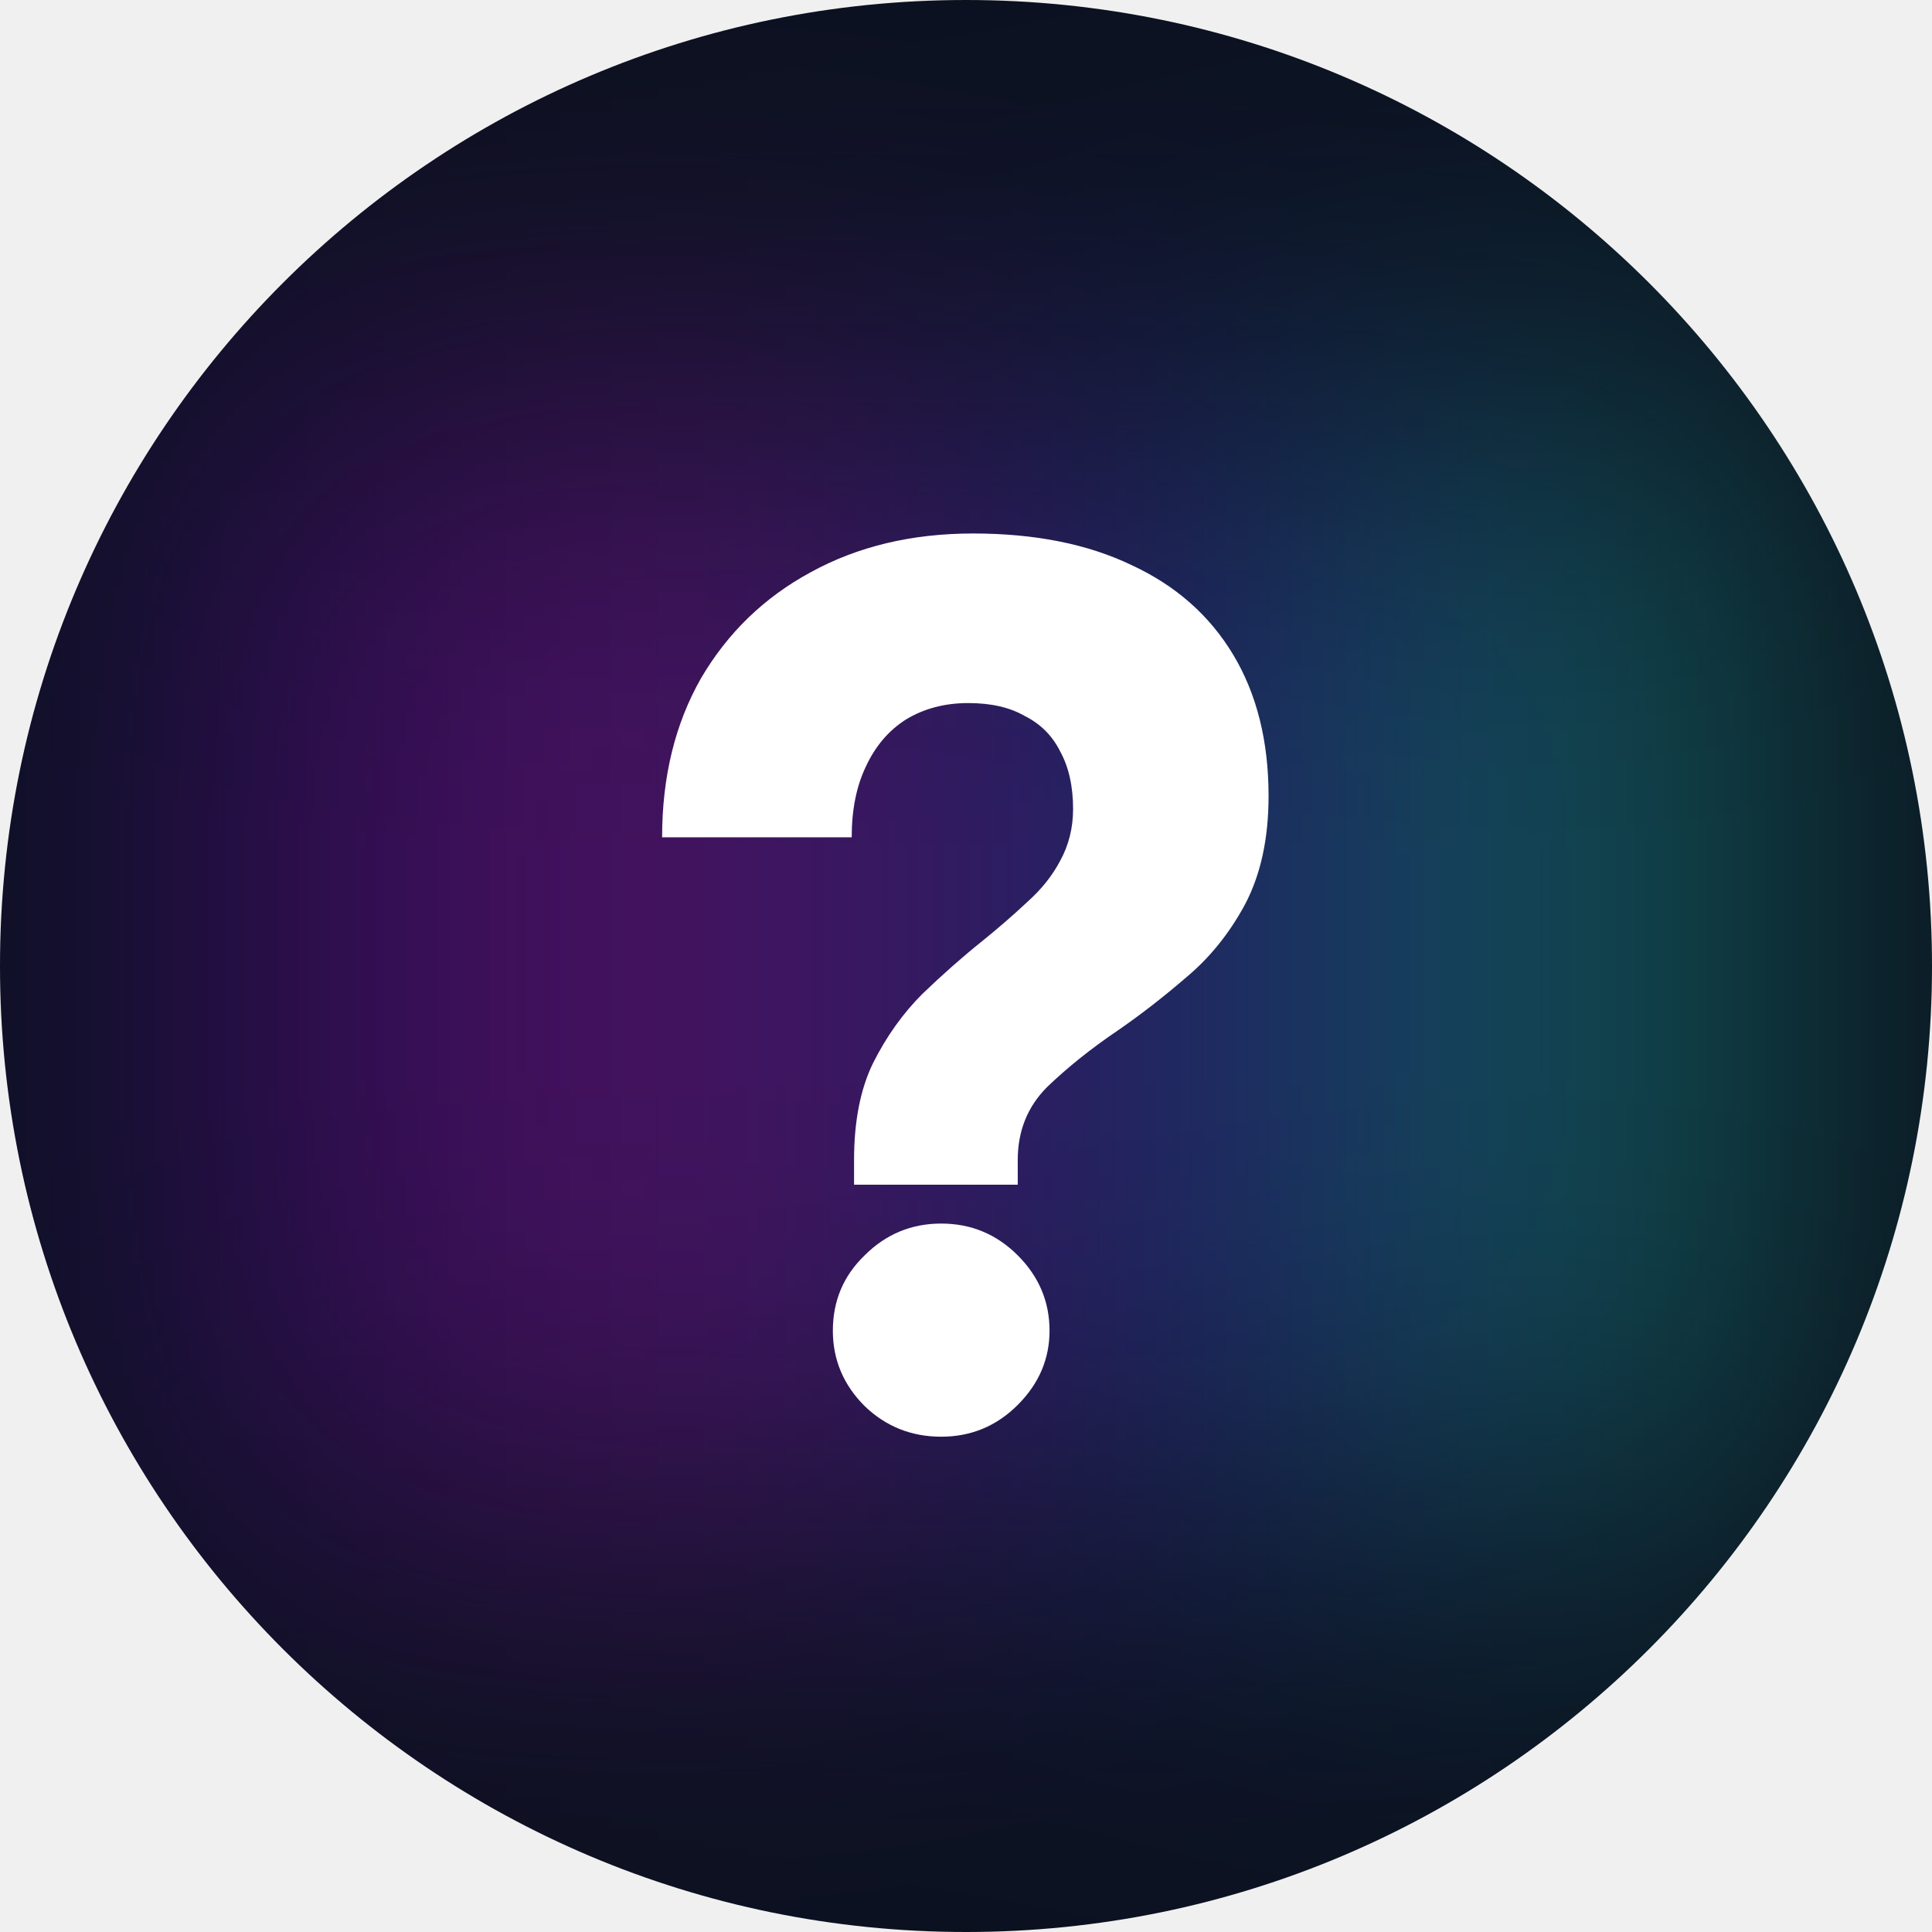
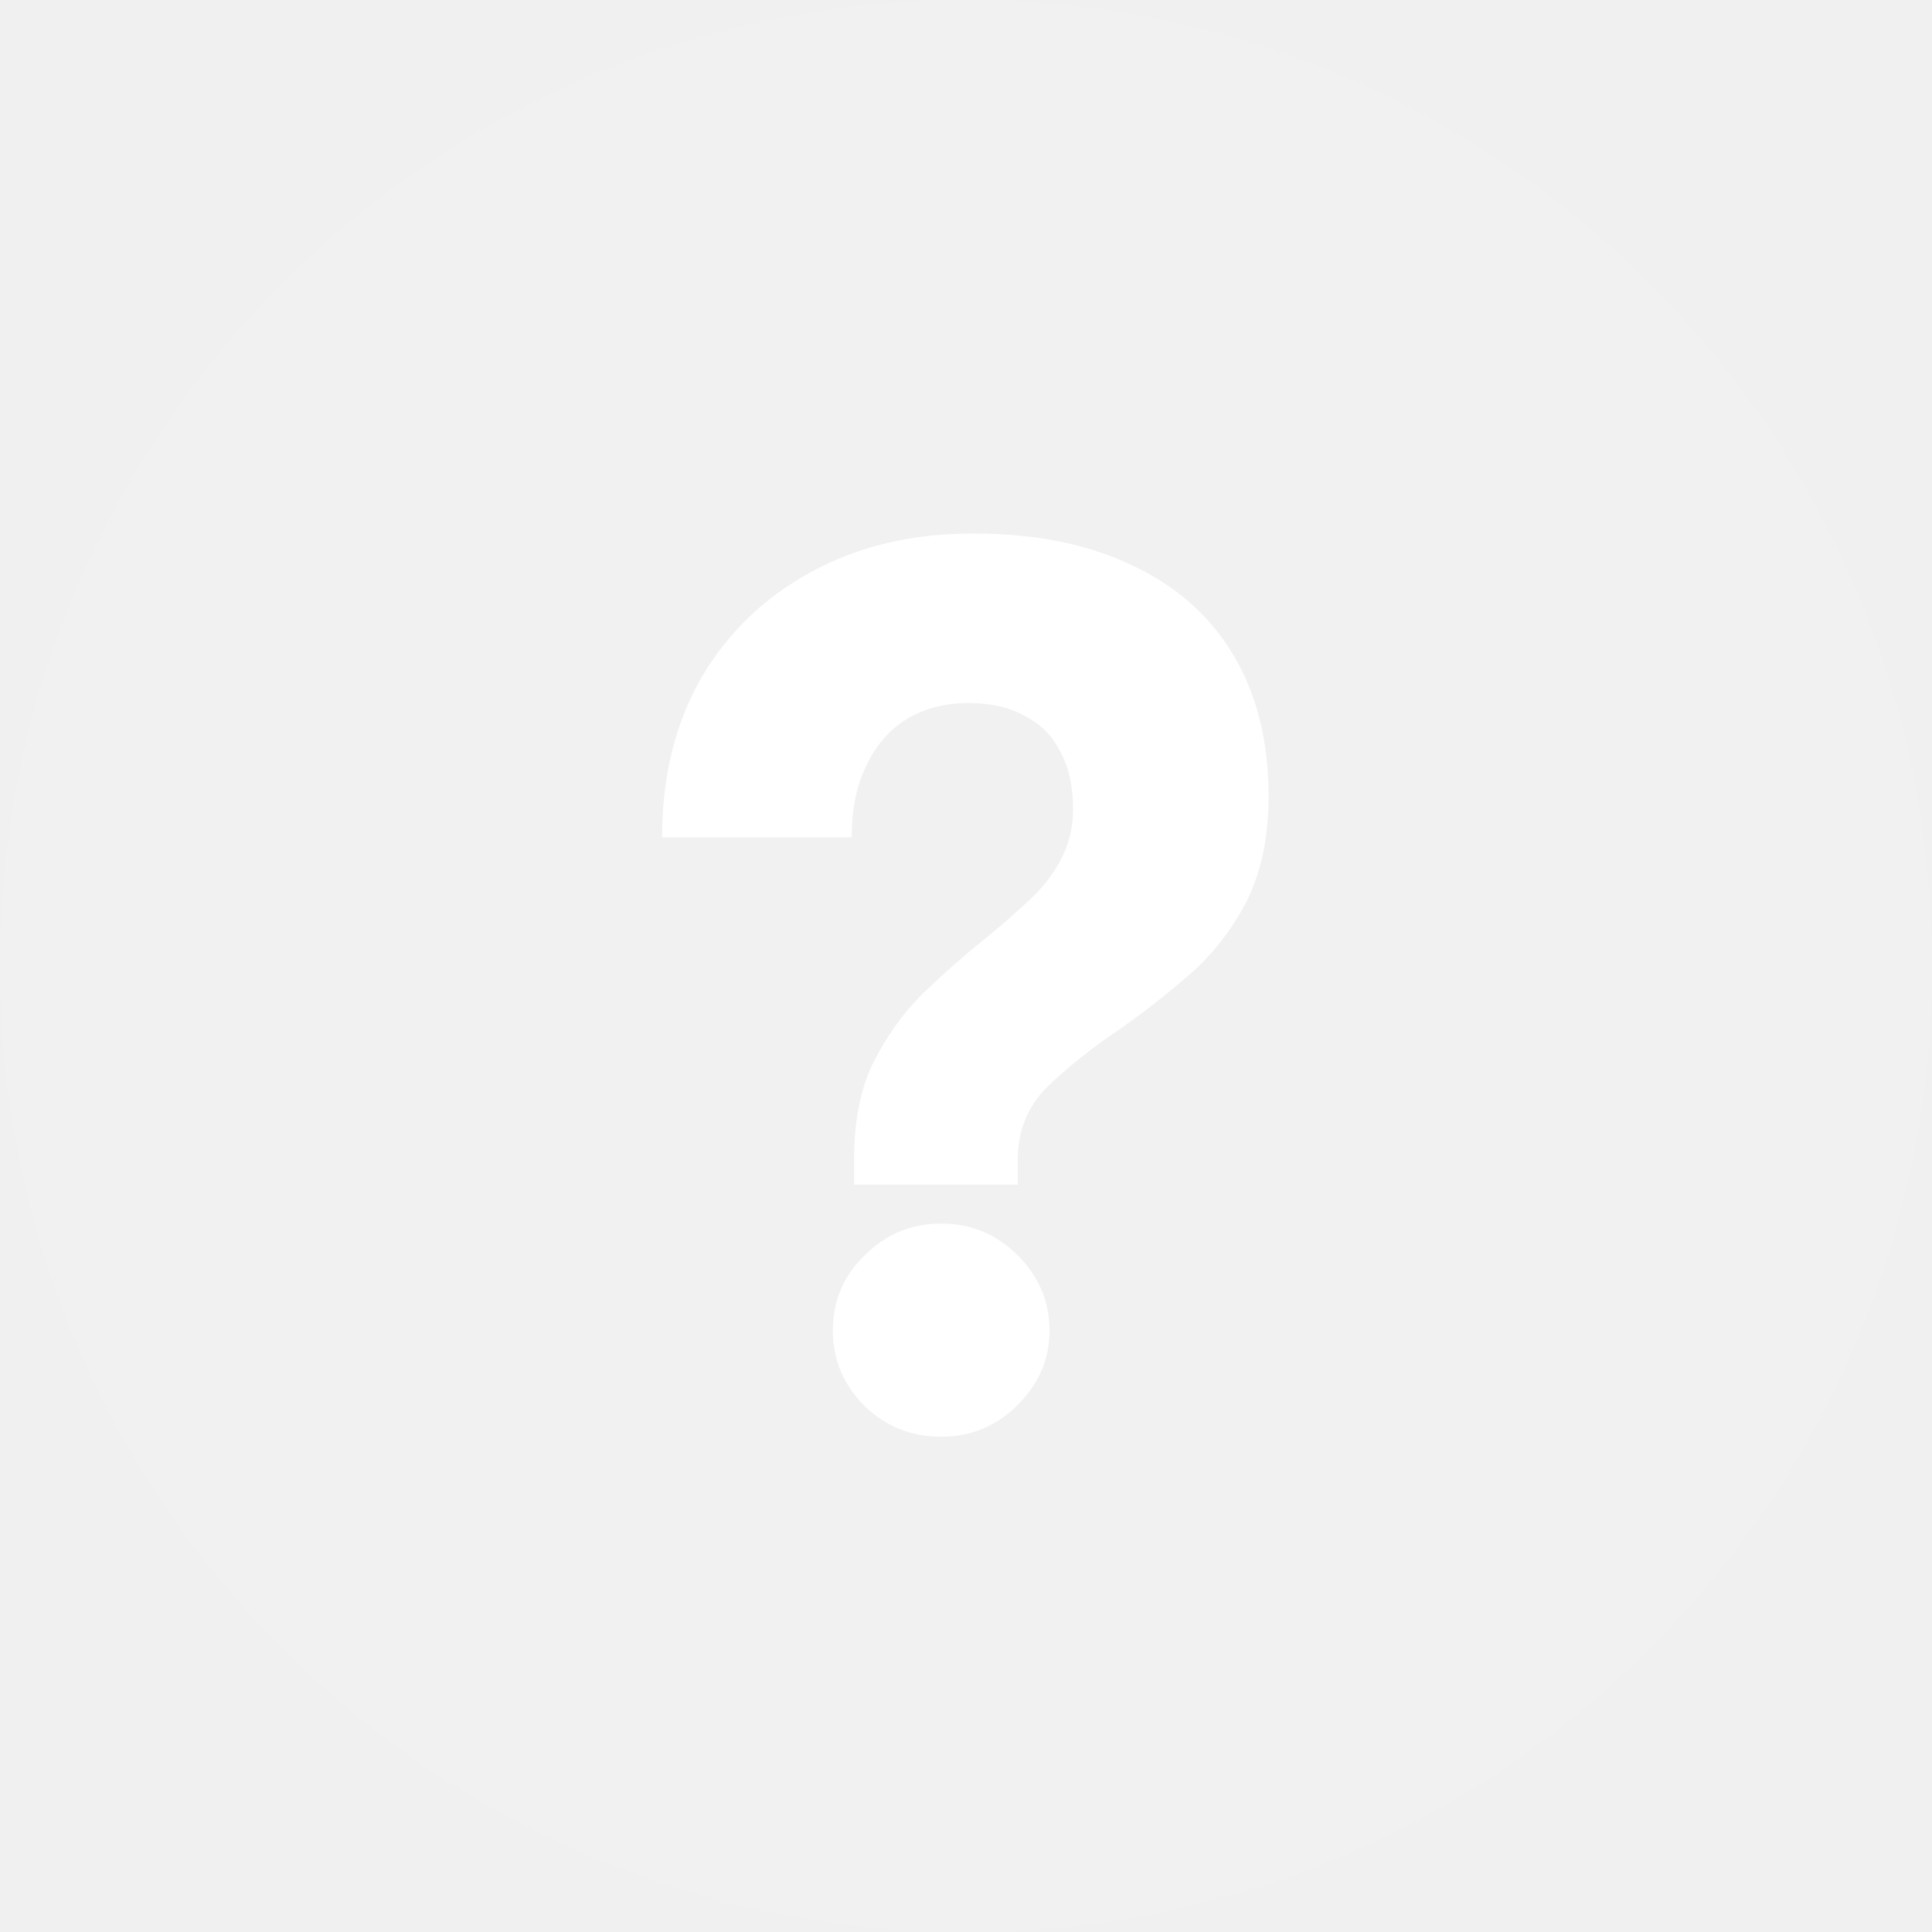
<svg xmlns="http://www.w3.org/2000/svg" width="420" height="420" viewBox="0 0 420 420" fill="none">
-   <g clip-path="url(#clip0_1_11)">
-     <rect width="420" height="420" rx="210" fill="#0B111F" />
-     <g filter="url(#filter0_f_1_11)">
-       <path d="M380 86H40V325.907C40 329.824 43.176 333 47.093 333H372.907C376.824 333 380 329.824 380 325.907V86Z" fill="url(#paint0_linear_1_11)" fill-opacity="0.4" />
-     </g>
-     <path d="M221.248 257.544H185.664V252.168C185.664 243.805 187.029 236.808 189.76 231.176C192.661 225.373 196.245 220.339 200.512 216.072C204.949 211.805 209.301 207.965 213.568 204.552C217.152 201.651 220.395 198.835 223.296 196.104C226.368 193.373 228.757 190.387 230.464 187.144C232.341 183.731 233.28 179.976 233.28 175.88C233.28 170.931 232.341 166.749 230.464 163.336C228.757 159.923 226.197 157.363 222.784 155.656C219.541 153.779 215.445 152.84 210.496 152.84C205.376 152.84 200.853 154.035 196.928 156.424C193.173 158.813 190.272 162.227 188.224 166.664C186.176 170.931 185.152 176.051 185.152 182.024H143.936C143.936 168.883 146.752 157.363 152.384 147.464C158.187 137.565 166.123 129.885 176.192 124.424C186.432 118.792 198.208 115.976 211.52 115.976C225.003 115.976 236.523 118.28 246.08 122.888C255.637 127.325 262.976 133.811 268.096 142.344C273.216 150.877 275.776 161.117 275.776 173.064C275.776 182.28 274.069 190.131 270.656 196.616C267.243 202.931 262.976 208.221 257.856 212.488C252.907 216.755 247.957 220.595 243.008 224.008C237.205 227.933 232.085 232.029 227.648 236.296C223.381 240.563 221.248 245.853 221.248 252.168V257.544ZM204.608 312.328C198.123 312.328 192.576 310.109 187.968 305.672C183.36 301.064 181.056 295.603 181.056 289.288C181.056 282.803 183.36 277.341 187.968 272.904C192.576 268.296 198.123 265.992 204.608 265.992C211.093 265.992 216.64 268.296 221.248 272.904C225.856 277.512 228.16 282.973 228.16 289.288C228.16 295.432 225.856 300.808 221.248 305.416C216.64 310.024 211.093 312.328 204.608 312.328Z" fill="white" />
-   </g>
-   <defs>
-     <filter id="filter0_f_1_11" x="-160" y="-114" width="740" height="647" filterUnits="userSpaceOnUse" color-interpolation-filters="sRGB">
-       <feFlood flood-opacity="0" result="BackgroundImageFix" />
-       <feBlend mode="normal" in="SourceGraphic" in2="BackgroundImageFix" result="shape" />
-       <feGaussianBlur stdDeviation="100" result="effect1_foregroundBlur_1_11" />
-     </filter>
-     <linearGradient id="paint0_linear_1_11" x1="380" y1="333" x2="40" y2="333" gradientUnits="userSpaceOnUse">
-       <stop stop-color="#14FDA9" />
-       <stop offset="0.365" stop-color="#2F35C9" />
-       <stop offset="0.725" stop-color="#BD11BE" />
-       <stop offset="1" stop-color="#4100AC" />
-     </linearGradient>
-     <clipPath id="clip0_1_11">
-       <rect width="420" height="420" rx="210" fill="white" />
-     </clipPath>
-   </defs>
+   <rect width="420" height="420" rx="210" fill="white" fill-opacity="0.1" />
+   <path d="M221.248 257.544H185.664V252.168C185.664 243.805 187.029 236.808 189.76 231.176C192.661 225.373 196.245 220.339 200.512 216.072C204.949 211.805 209.301 207.965 213.568 204.552C217.152 201.651 220.395 198.835 223.296 196.104C226.368 193.373 228.757 190.387 230.464 187.144C232.341 183.731 233.28 179.976 233.28 175.88C233.28 170.931 232.341 166.749 230.464 163.336C228.757 159.923 226.197 157.363 222.784 155.656C219.541 153.779 215.445 152.84 210.496 152.84C205.376 152.84 200.853 154.035 196.928 156.424C193.173 158.813 190.272 162.227 188.224 166.664C186.176 170.931 185.152 176.051 185.152 182.024H143.936C143.936 168.883 146.752 157.363 152.384 147.464C158.187 137.565 166.123 129.885 176.192 124.424C186.432 118.792 198.208 115.976 211.52 115.976C225.003 115.976 236.523 118.28 246.08 122.888C255.637 127.325 262.976 133.811 268.096 142.344C273.216 150.877 275.776 161.117 275.776 173.064C275.776 182.28 274.069 190.131 270.656 196.616C267.243 202.931 262.976 208.221 257.856 212.488C252.907 216.755 247.957 220.595 243.008 224.008C237.205 227.933 232.085 232.029 227.648 236.296C223.381 240.563 221.248 245.853 221.248 252.168V257.544ZM204.608 312.328C198.123 312.328 192.576 310.109 187.968 305.672C183.36 301.064 181.056 295.603 181.056 289.288C181.056 282.803 183.36 277.341 187.968 272.904C192.576 268.296 198.123 265.992 204.608 265.992C211.093 265.992 216.64 268.296 221.248 272.904C225.856 277.512 228.16 282.973 228.16 289.288C228.16 295.432 225.856 300.808 221.248 305.416C216.64 310.024 211.093 312.328 204.608 312.328Z" fill="white" />
</svg>
